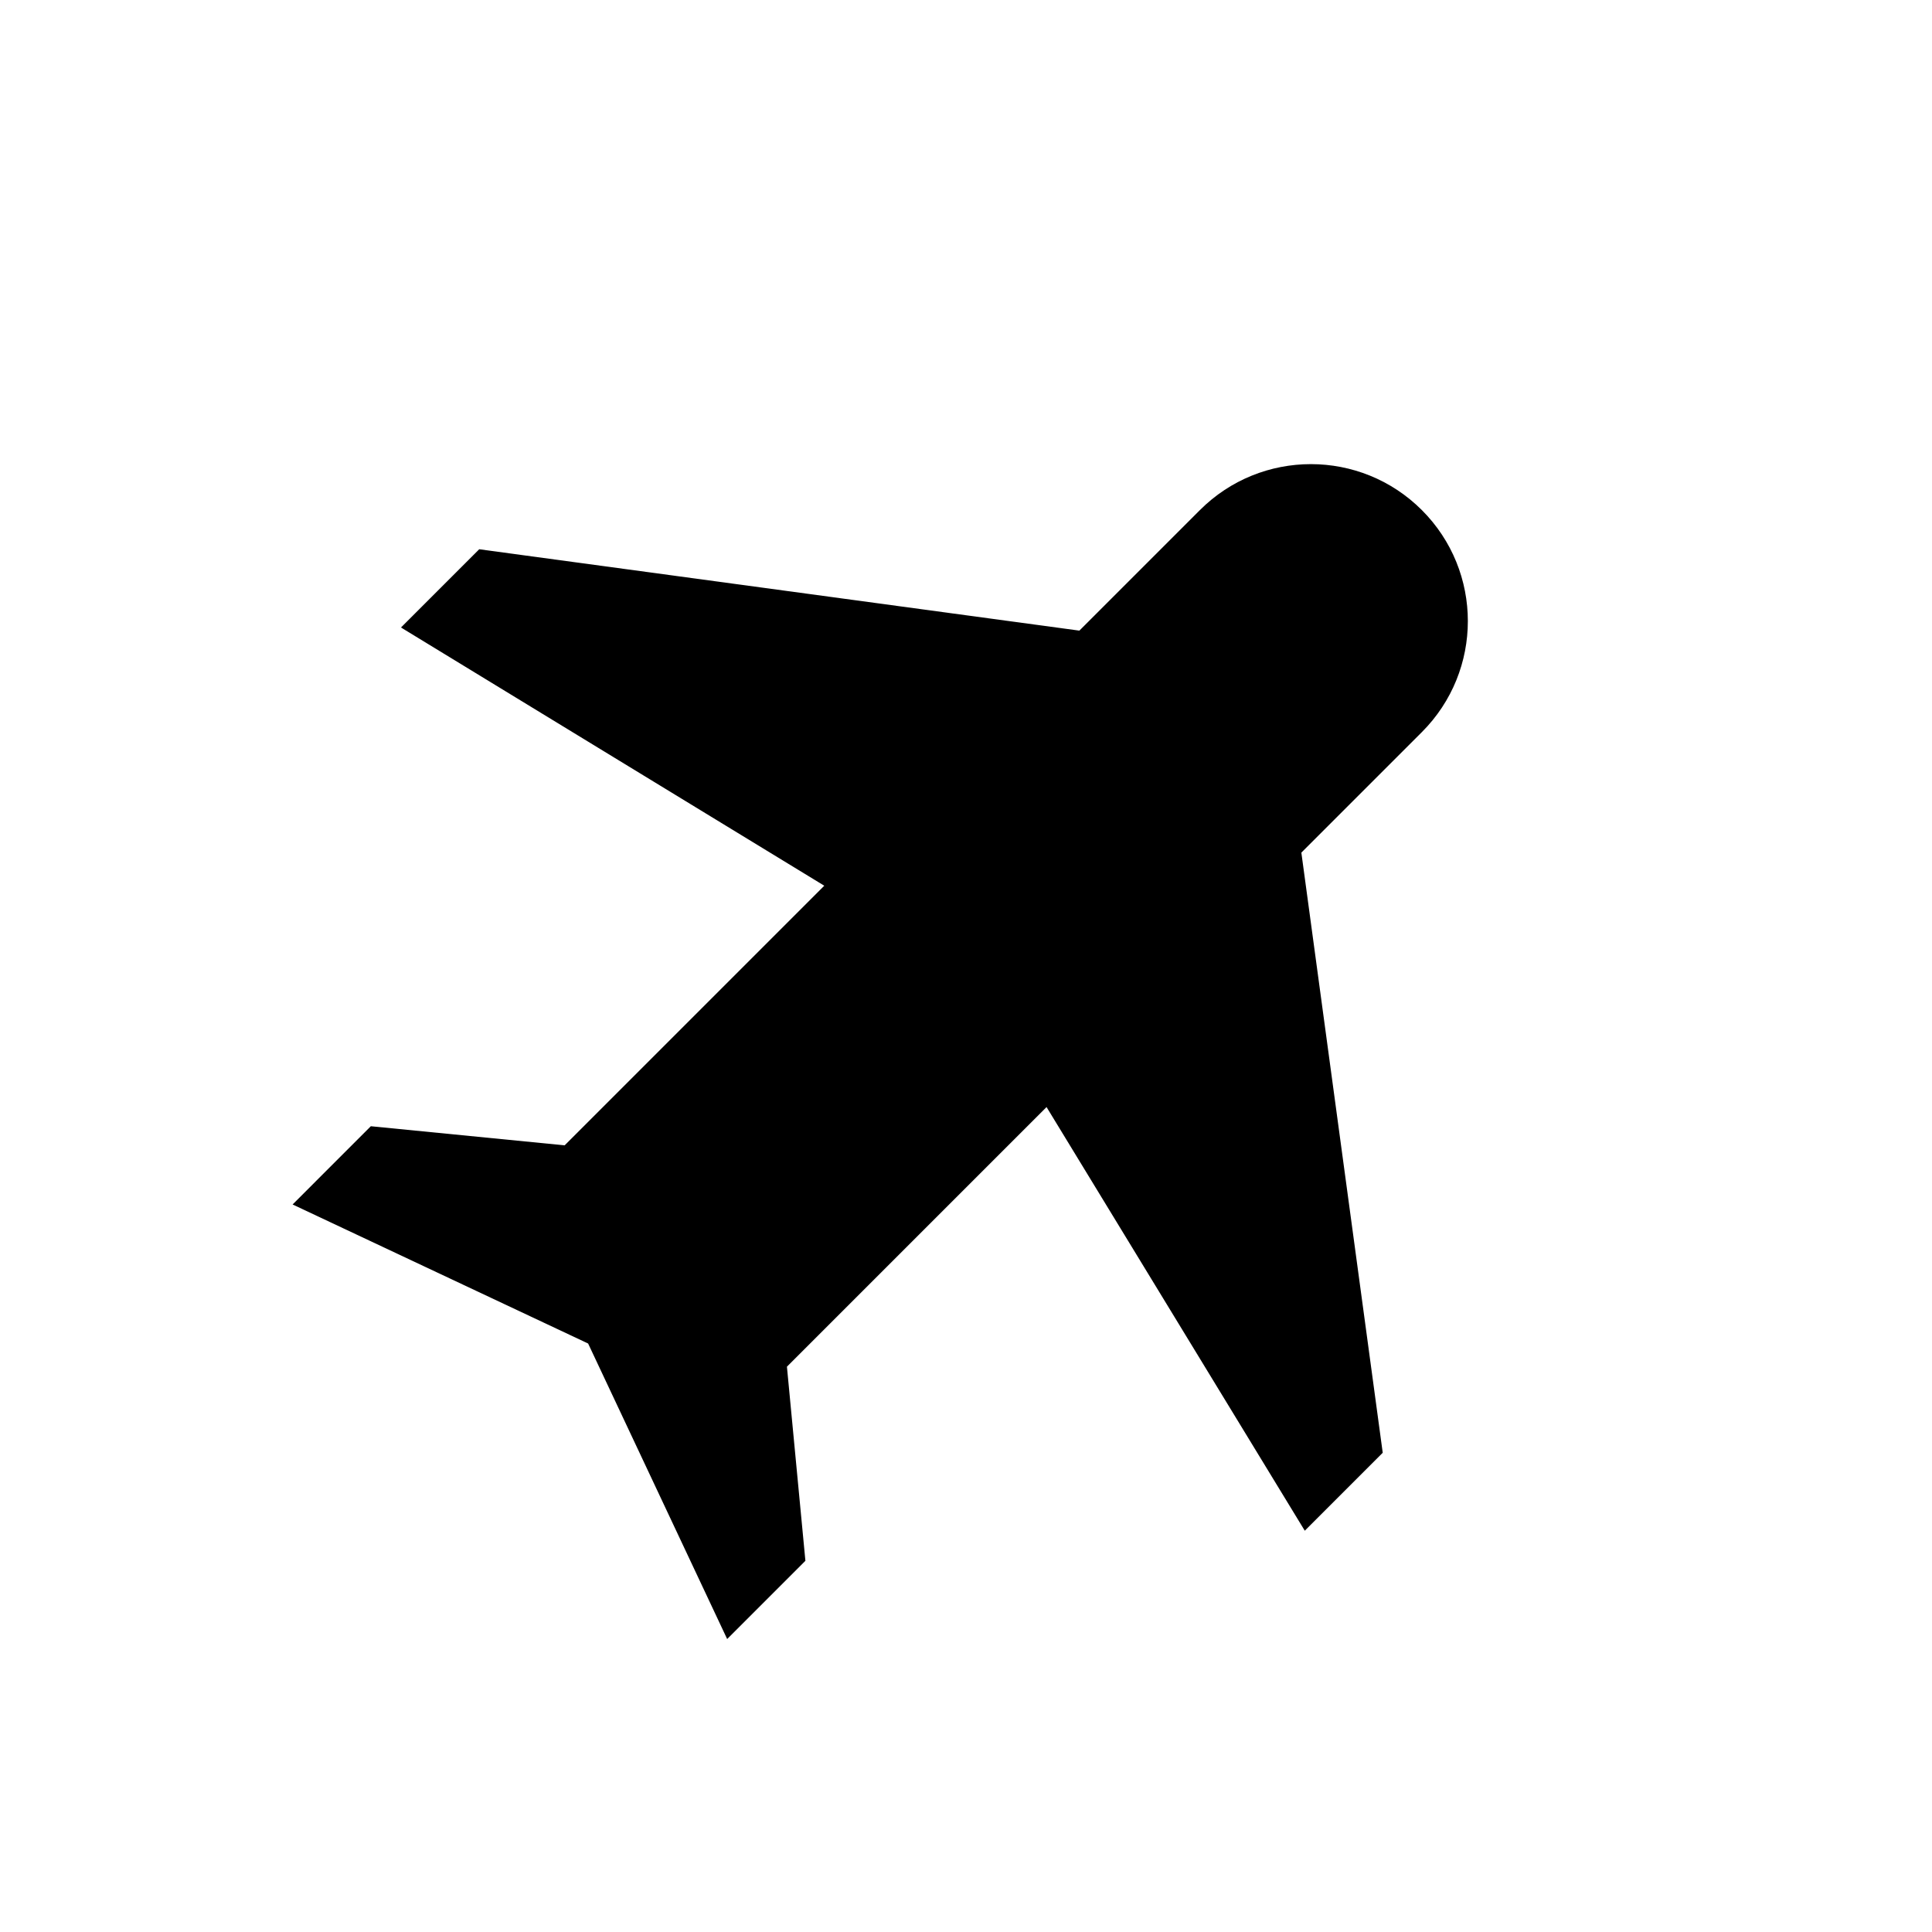
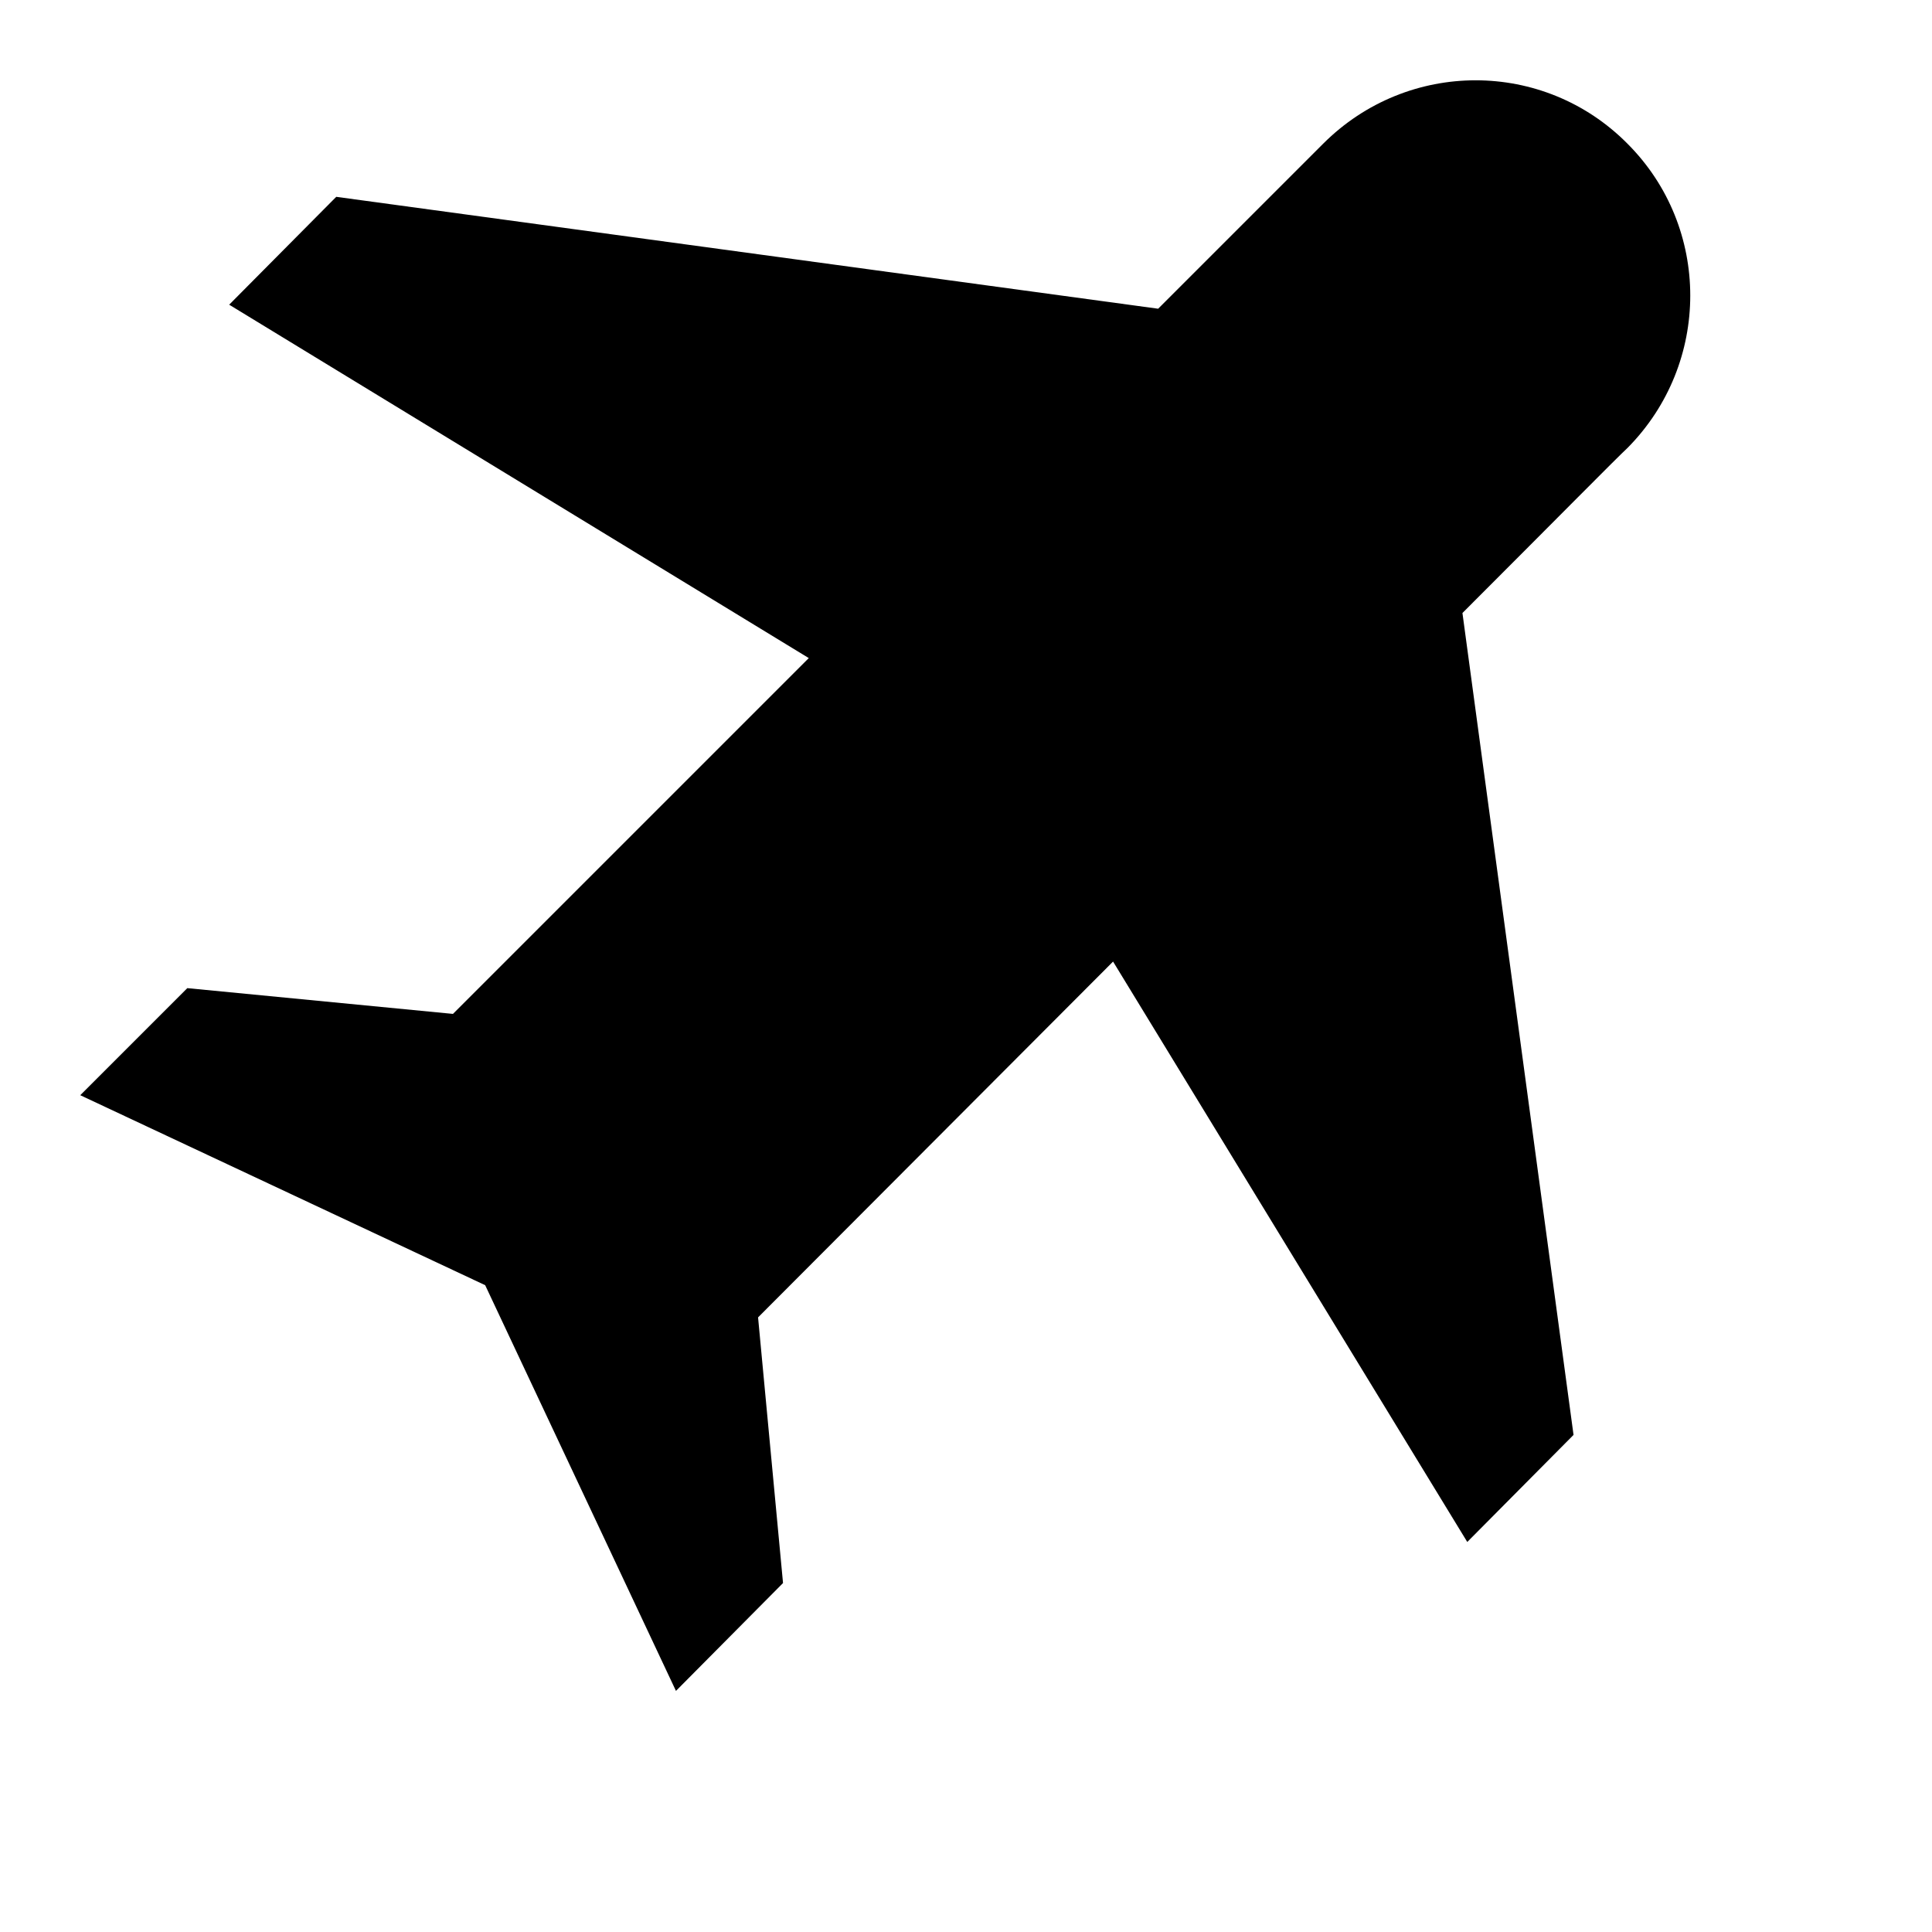
- <svg xmlns="http://www.w3.org/2000/svg" width="23.521" height="23.521" viewBox="0 0 23.521 23.521">
-   <path class="a" d="M85.322,191.842V190.5l-5.867-4.466v-2.075a1.911,1.911,0,0,0-1.911-1.911h0a1.911,1.911,0,0,0-1.911,1.911v2.075L69.766,190.5v1.347l5.867-1.421v4.47L73.8,196.4v1.347l3.741-1.347,3.741,1.347V196.4l-1.83-1.512v-4.47Z" transform="translate(91.206 -177.349) rotate(45)" />
+ <svg xmlns="http://www.w3.org/2000/svg" xmlns:xlink="http://www.w3.org/1999/xlink" version="1.1" preserveAspectRatio="xMidYMid meet" viewBox="2.483 4.525 24 24" width="24" height="24">
+   <defs>
+     <path d="M20.71 23.68L22.03 22.35L20.65 12.14C21.88 10.91 22.56 10.22 22.7 10.09C23.74 9.04 23.74 7.35 22.7 6.31C22.7 6.31 22.7 6.31 22.7 6.31C22.7 6.31 22.7 6.31 22.7 6.31C21.66 5.26 19.97 5.26 18.92 6.31C18.92 6.31 18.92 6.31 18.92 6.31C18.79 6.44 18.1 7.13 16.87 8.36L6.66 6.97L5.33 8.31L12.53 12.7L8.11 17.12L4.81 16.8L3.48 18.13L8.51 20.49L10.88 25.53L12.21 24.19L11.9 20.89L16.31 16.47L20.71 23.68Z" id="a2dvj0pX7s" />
+   </defs>
+   <g>
+     <g>
+       <use xlink:href="#a2dvj0pX7s" opacity="1" fill-opacity="1" />
+       <g>
+         <use xlink:href="#a2dvj0pX7s" opacity="1" fill-opacity="0" stroke="#000000" stroke-width="1" stroke-opacity="0">
+         </use>
+       </g>
+     </g>
+   </g>
</svg>
